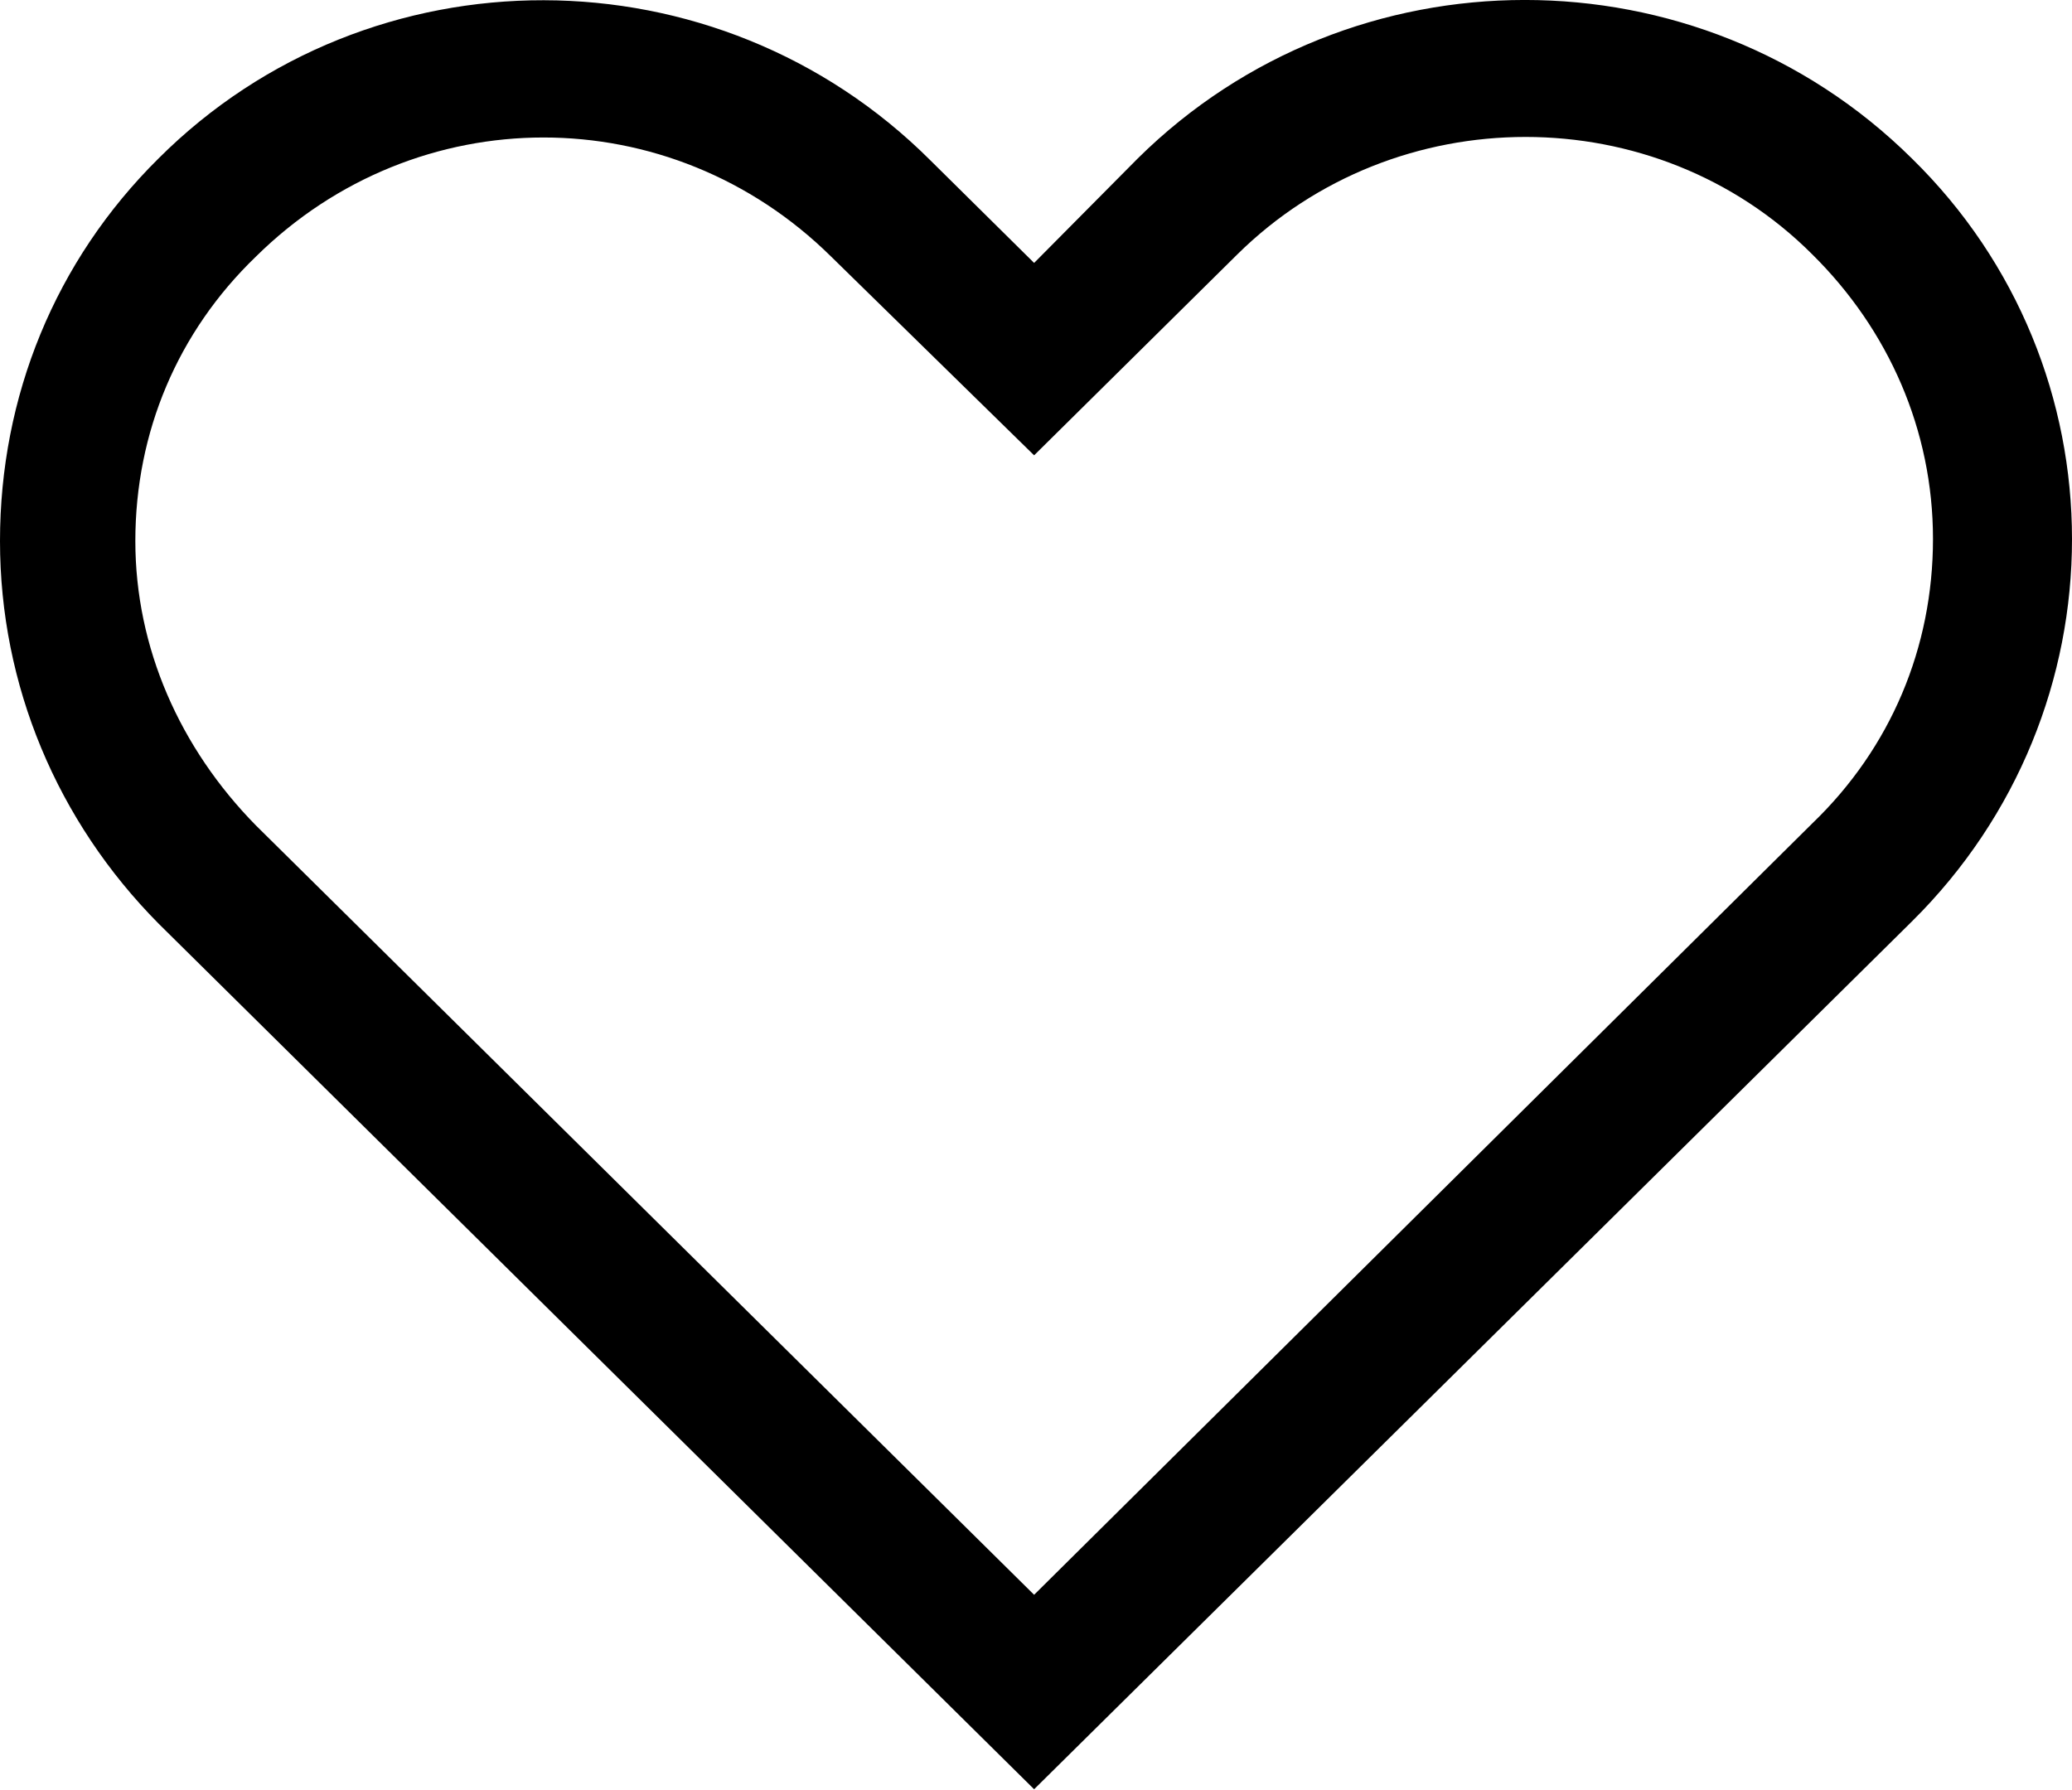
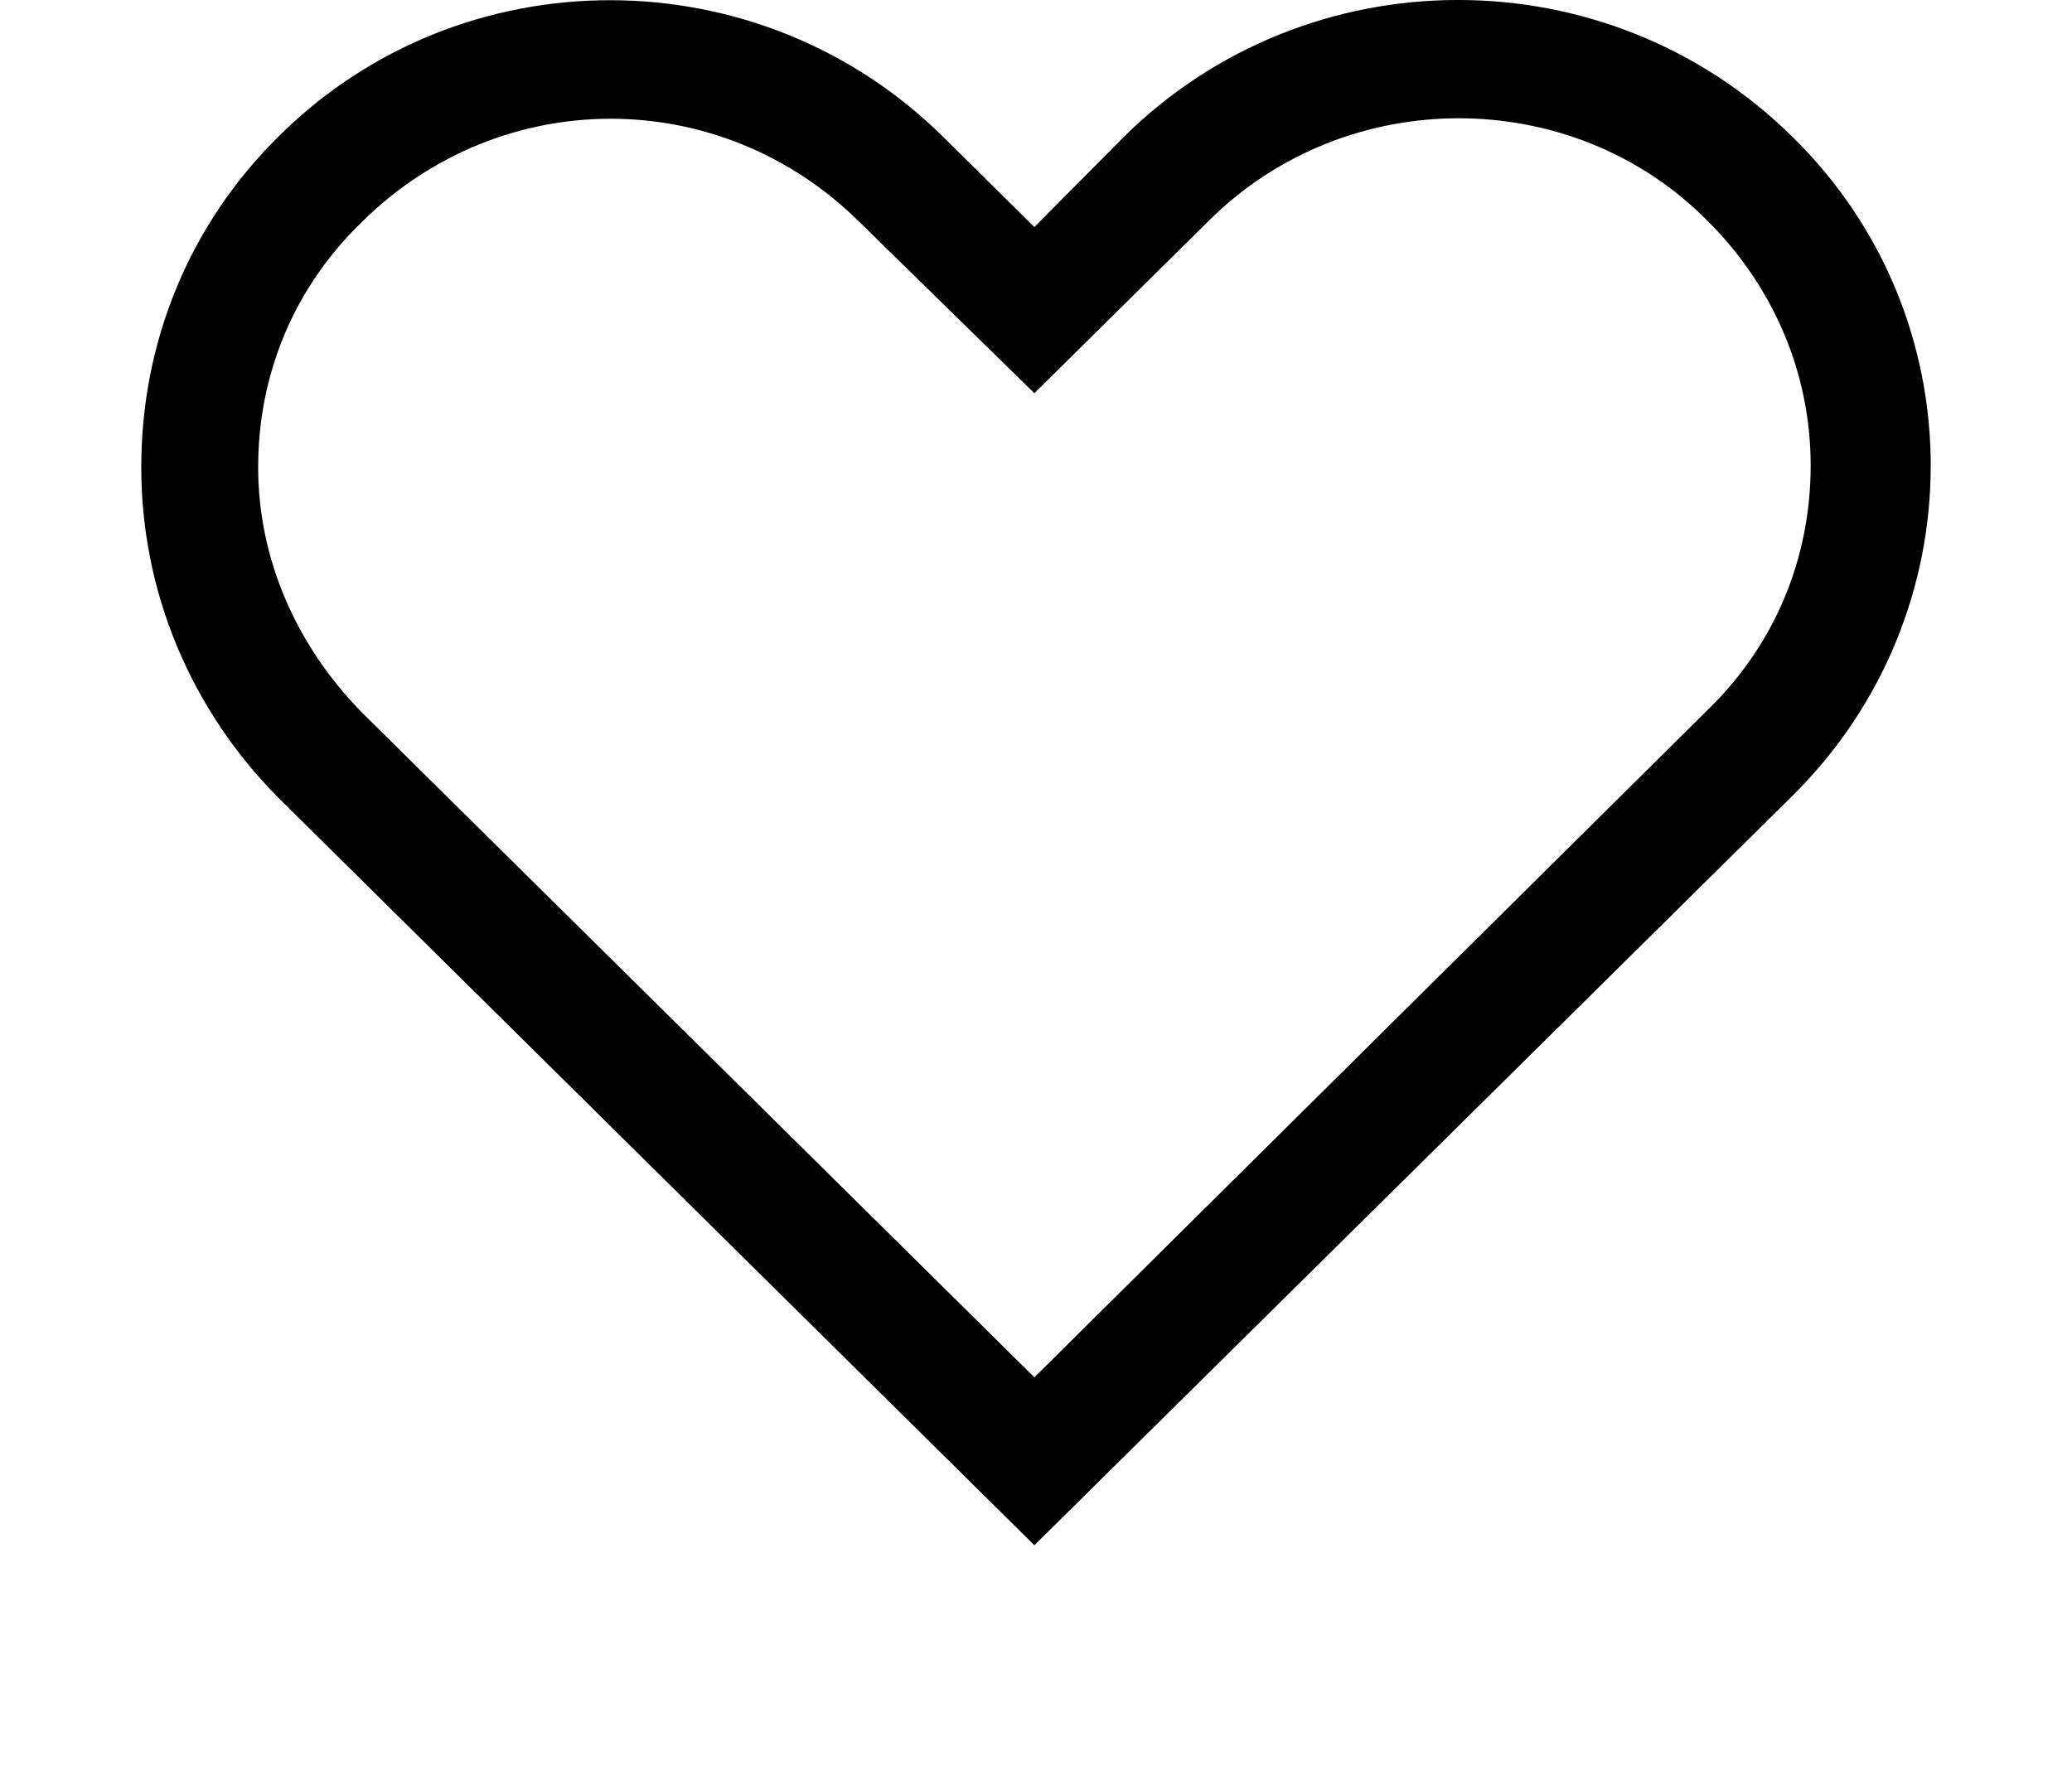
- <svg xmlns="http://www.w3.org/2000/svg" width="22" height="19" viewBox="0 0 22 19" fill="none">
+ <svg xmlns="http://www.w3.org/2000/svg" width="22" height="19" viewBox="0 0 22 22" fill="none">
  <path d="M20.299 9.786C22.567 7.543 22.567 3.902 20.299 1.682C18.031 -0.561 14.349 -0.561 12.081 1.682L10.98 2.792L9.88 1.704C7.612 -0.561 3.93 -0.561 1.684 1.682C0.584 2.77 0 4.213 0 5.745C0 7.277 0.606 8.72 1.684 9.808L10.98 19L20.299 9.786ZM1.437 5.745C1.437 4.59 1.886 3.525 2.717 2.725C3.57 1.882 4.671 1.46 5.771 1.46C6.871 1.46 7.971 1.882 8.825 2.725L10.98 4.835L13.136 2.703C14.82 1.038 17.582 1.038 19.244 2.703C20.052 3.502 20.524 4.568 20.524 5.723C20.524 6.877 20.075 7.943 19.244 8.742L10.98 16.935L2.717 8.765C1.909 7.943 1.437 6.877 1.437 5.745Z" fill="black" />
</svg>
